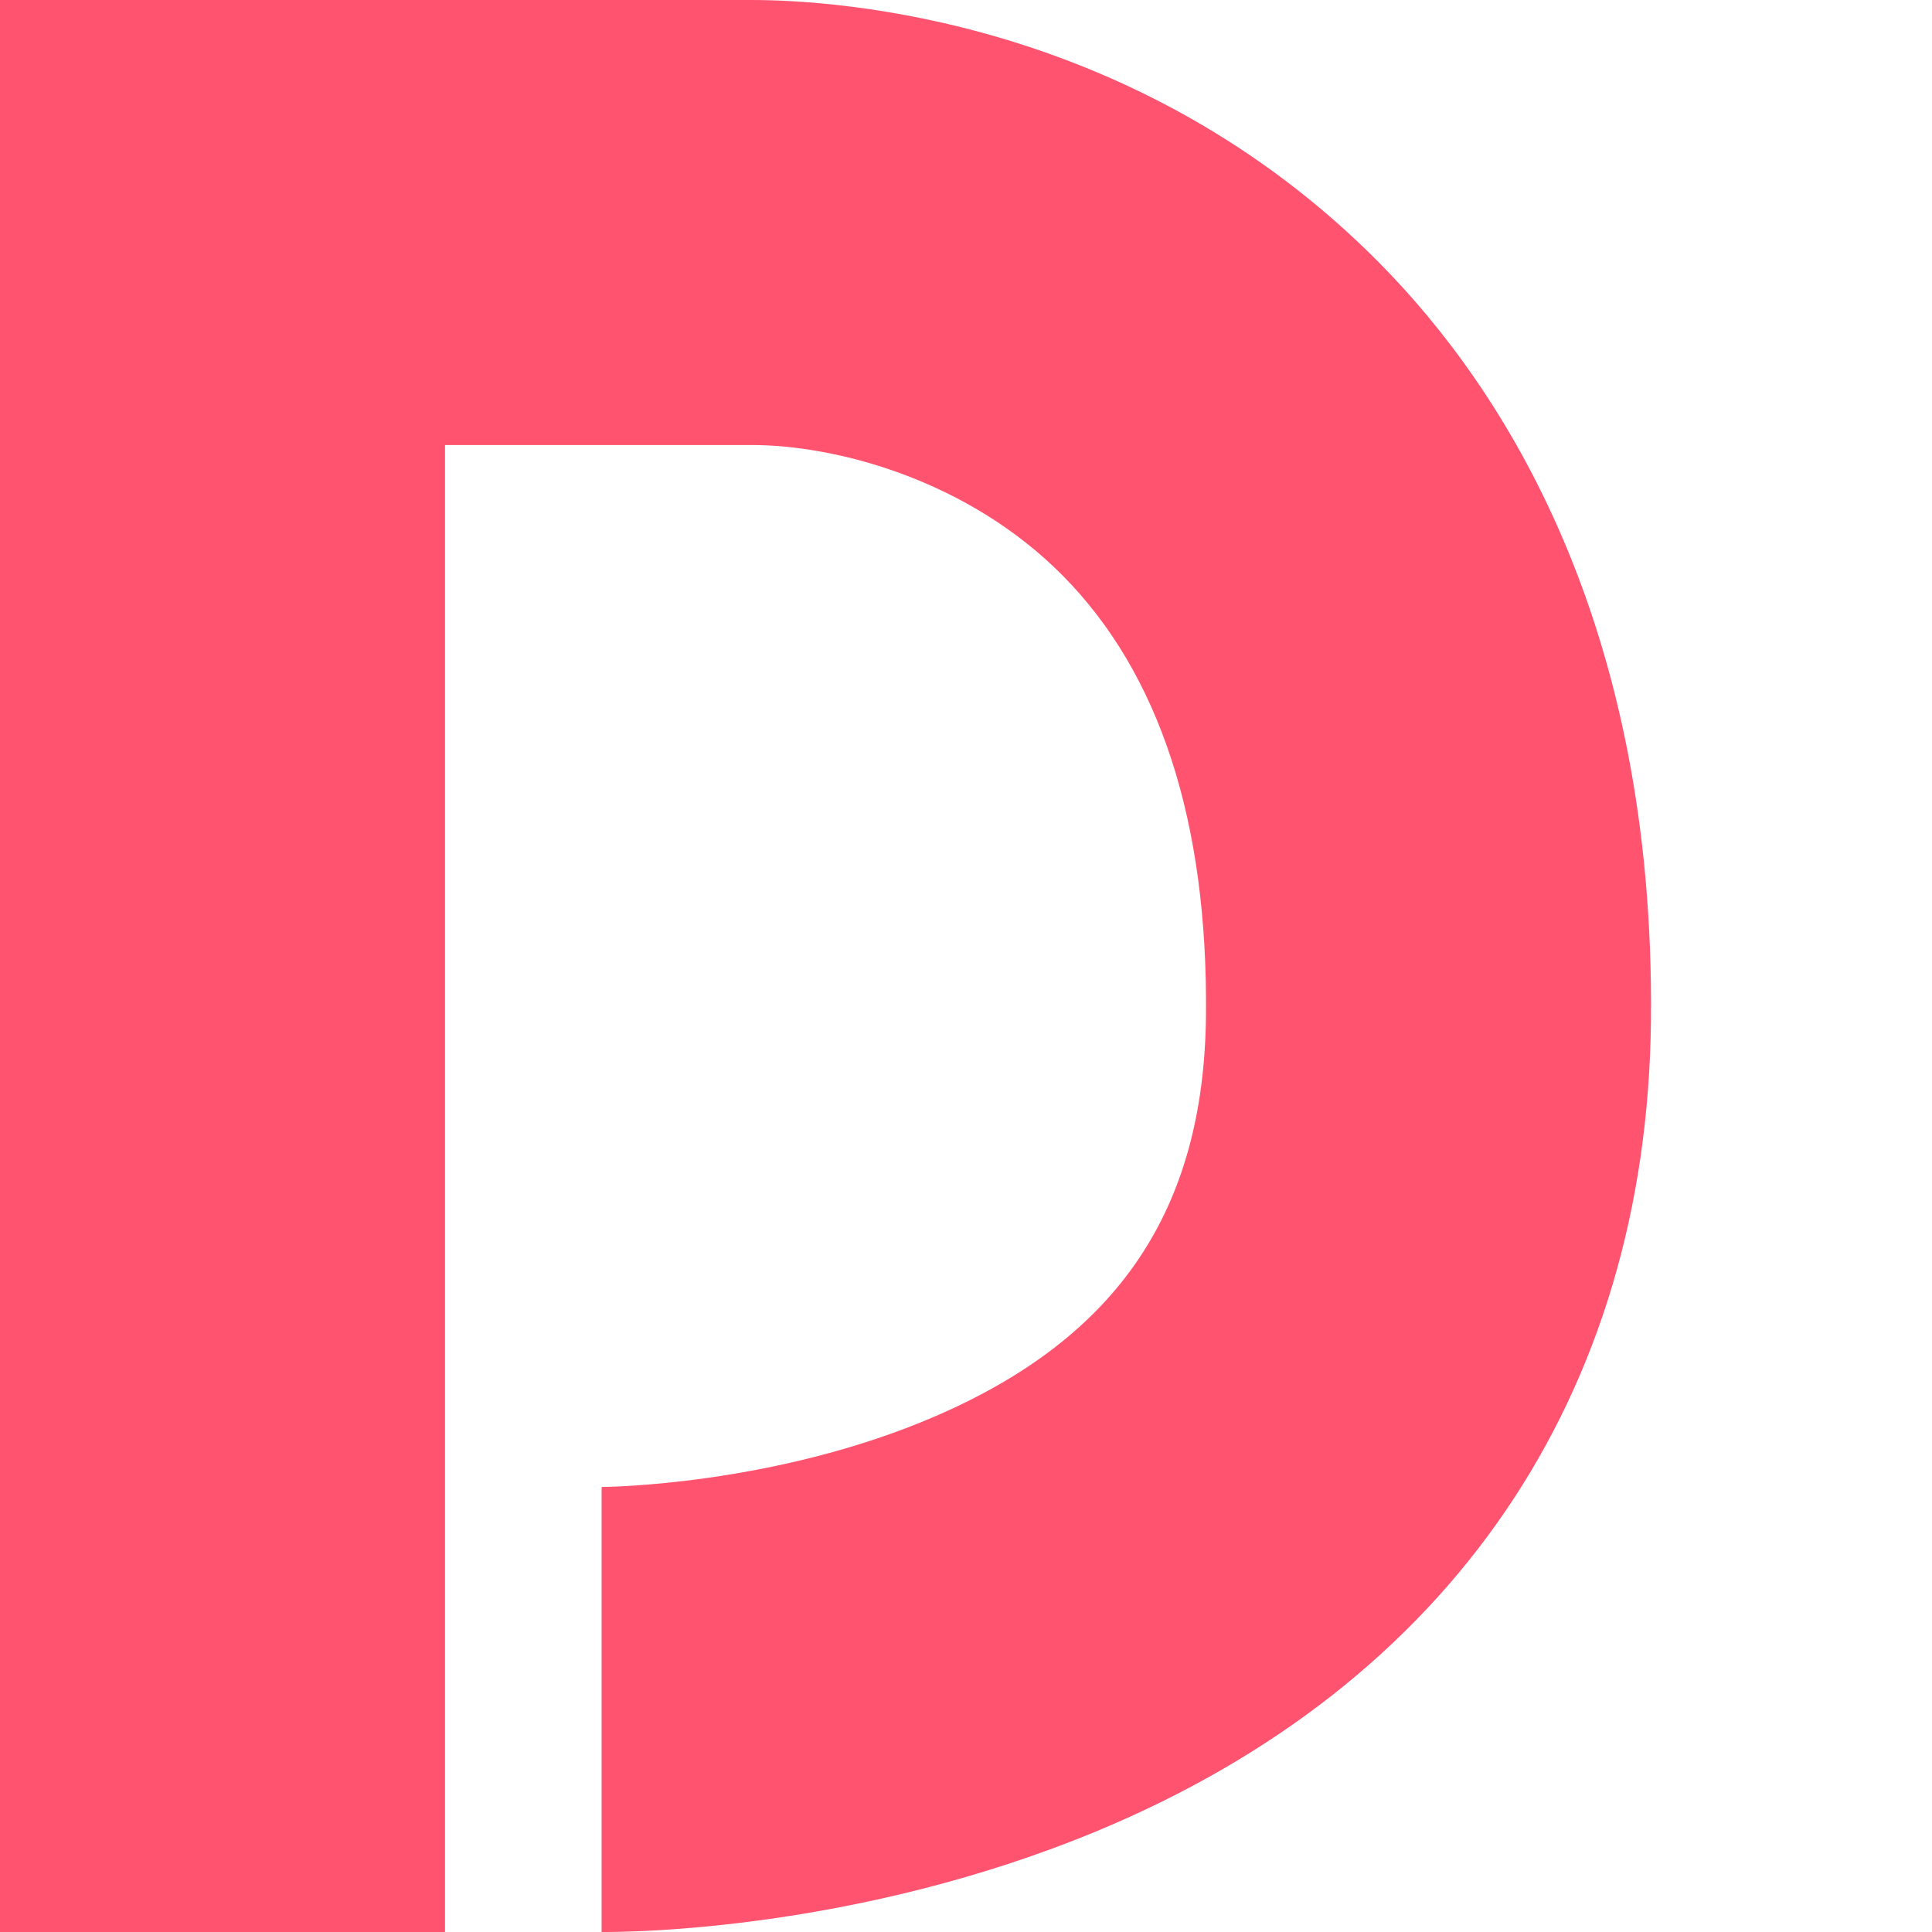
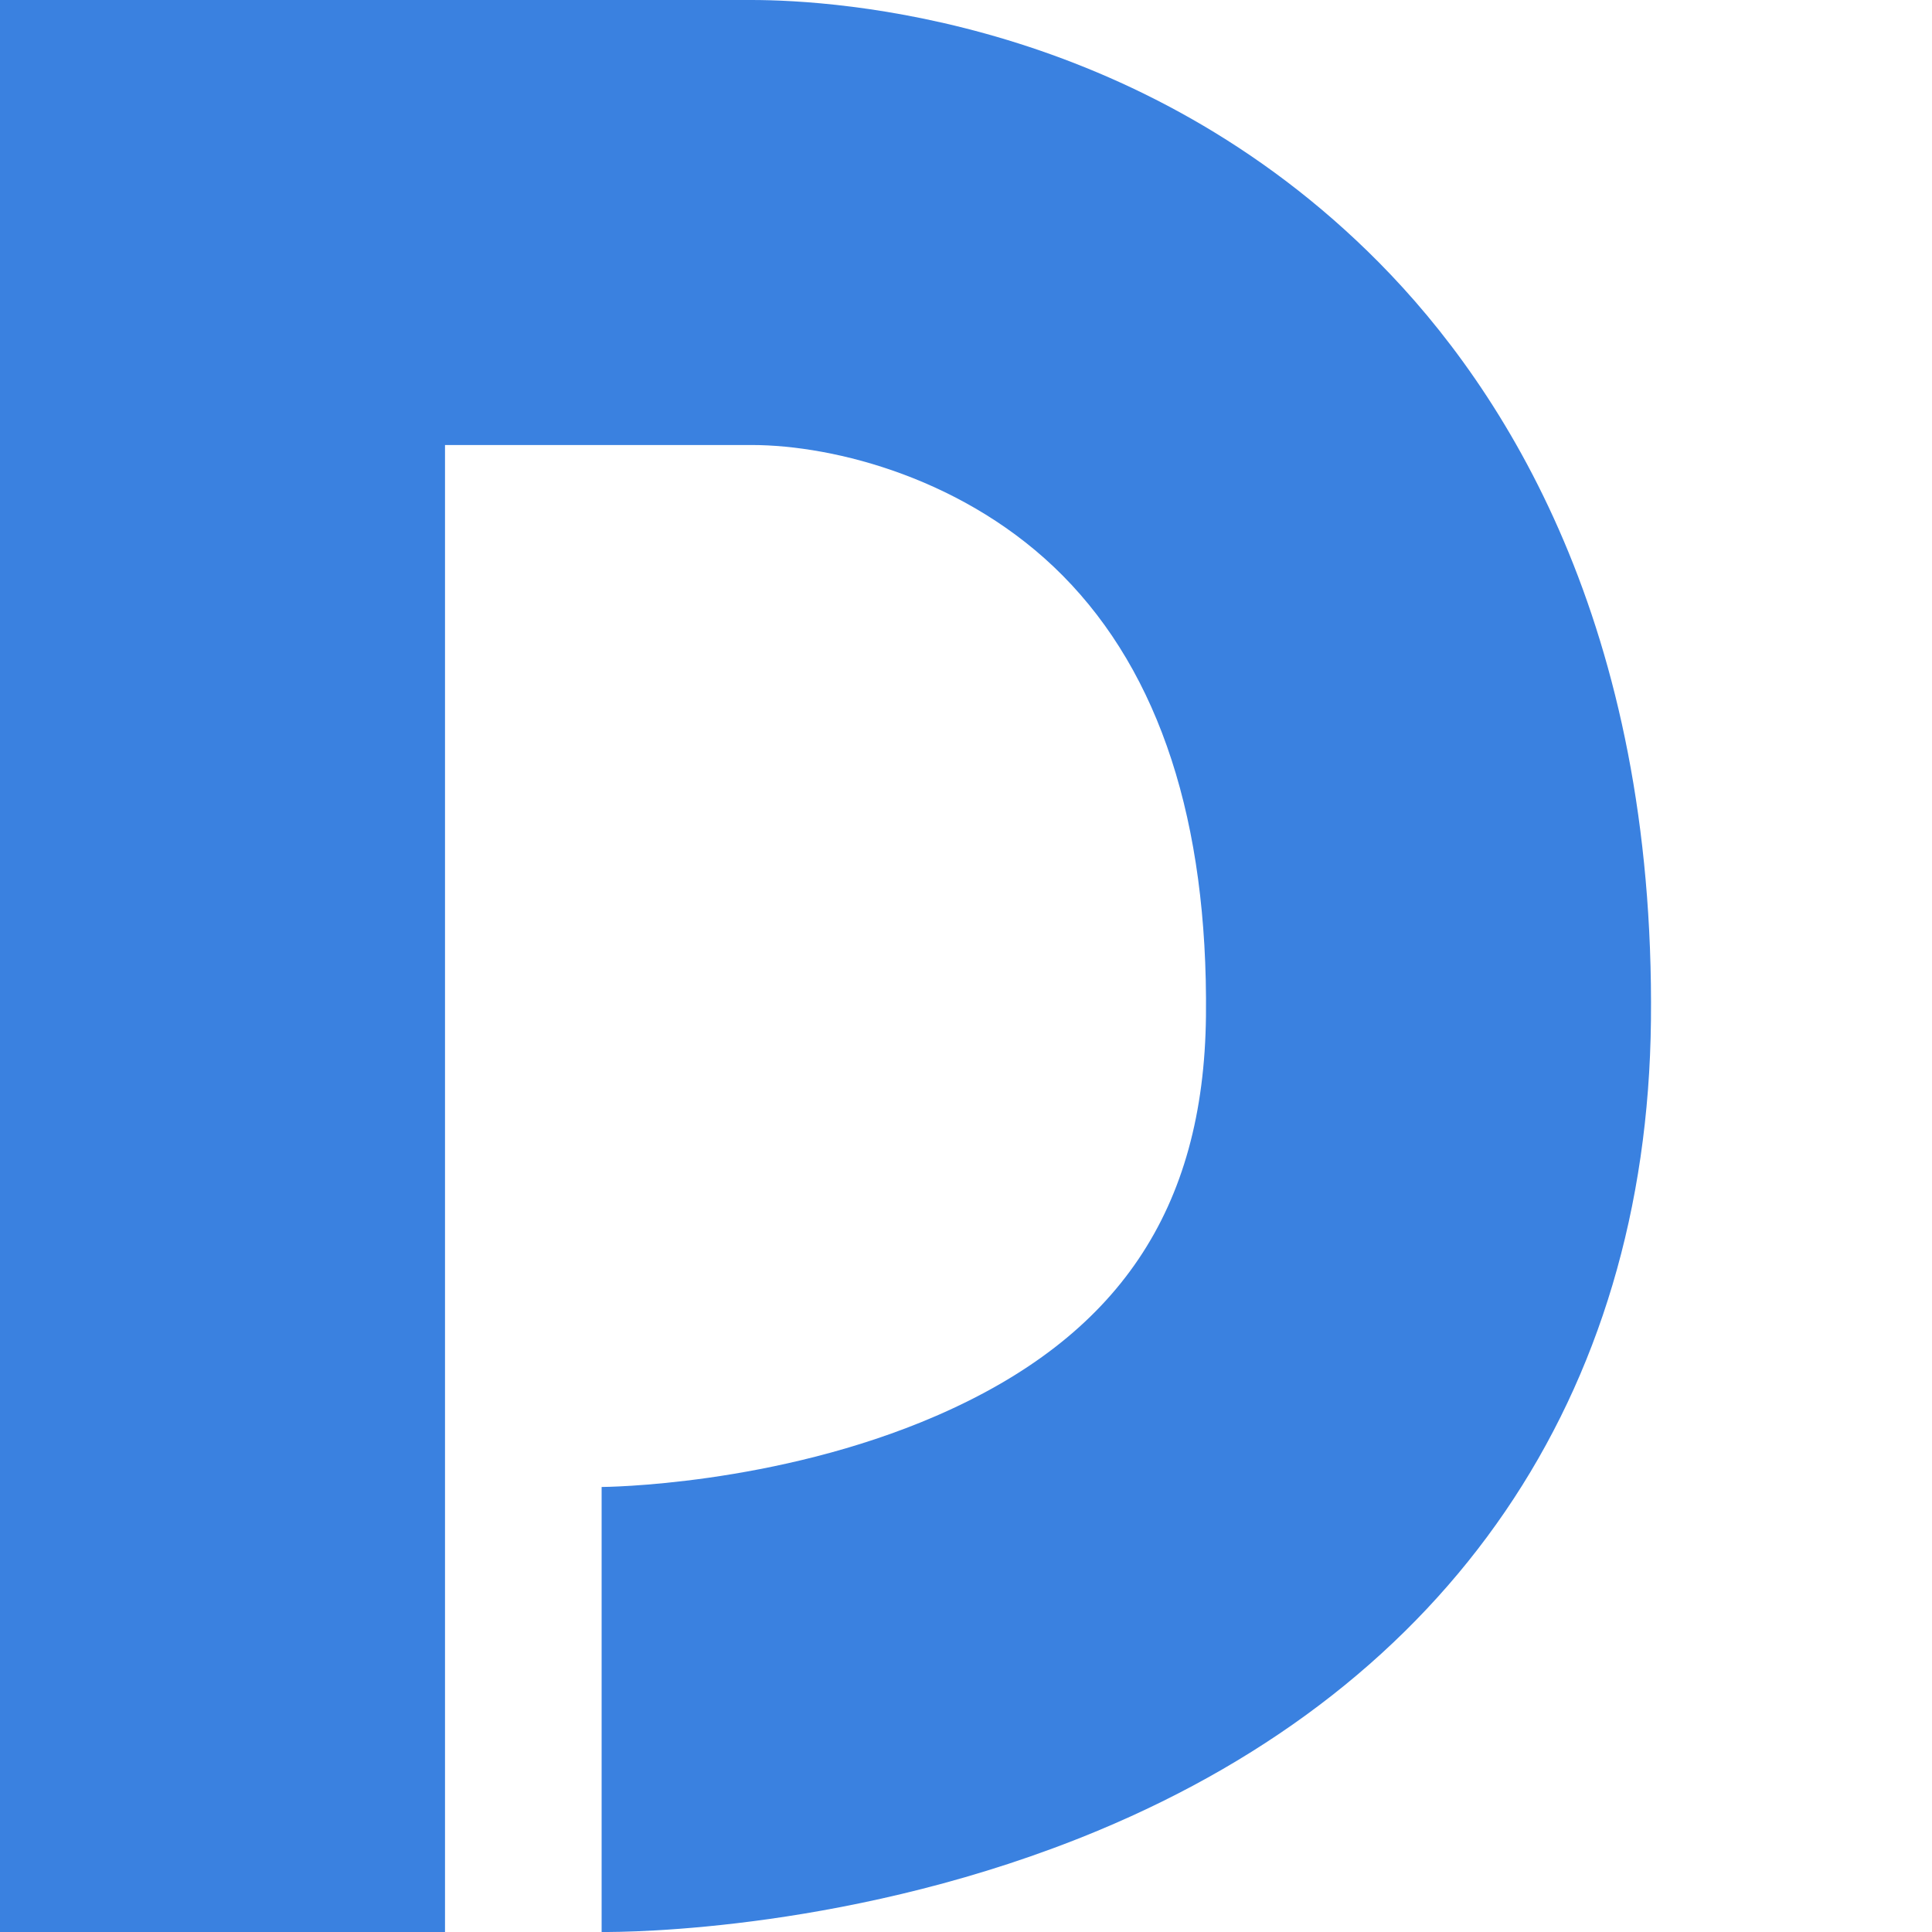
<svg xmlns="http://www.w3.org/2000/svg" version="1.1" x="0px" y="0px" width="16px" height="16px" viewBox="0 0 512 512">
-   <path fill="#FF5370" d="M365.469,69.597C301.552,5.018,222.01,0,199.154,0H0v511.996h117.932V117.932h81.222c22.247,0,57.2,9.069,82.495,34.624c25.708,25.974,38.474,65.218,37.944,116.641c-0.532,51.407-23.237,85.092-71.456,106.009c-42.821,18.575-88.246,18.859-88.699,18.859v117.93c6.81,0.069,67.677-0.28,131.471-26.83c93.517-38.917,145.582-115.184,146.609-214.751C438.599,165.696,398.933,103.409,365.469,69.597z" />
+   <path fill="#3a81e0" d="M365.469,69.597C301.552,5.018,222.01,0,199.154,0H0v511.996h117.932V117.932h81.222c22.247,0,57.2,9.069,82.495,34.624c25.708,25.974,38.474,65.218,37.944,116.641c-0.532,51.407-23.237,85.092-71.456,106.009c-42.821,18.575-88.246,18.859-88.699,18.859v117.93c6.81,0.069,67.677-0.28,131.471-26.83c93.517-38.917,145.582-115.184,146.609-214.751C438.599,165.696,398.933,103.409,365.469,69.597z" />
</svg>
